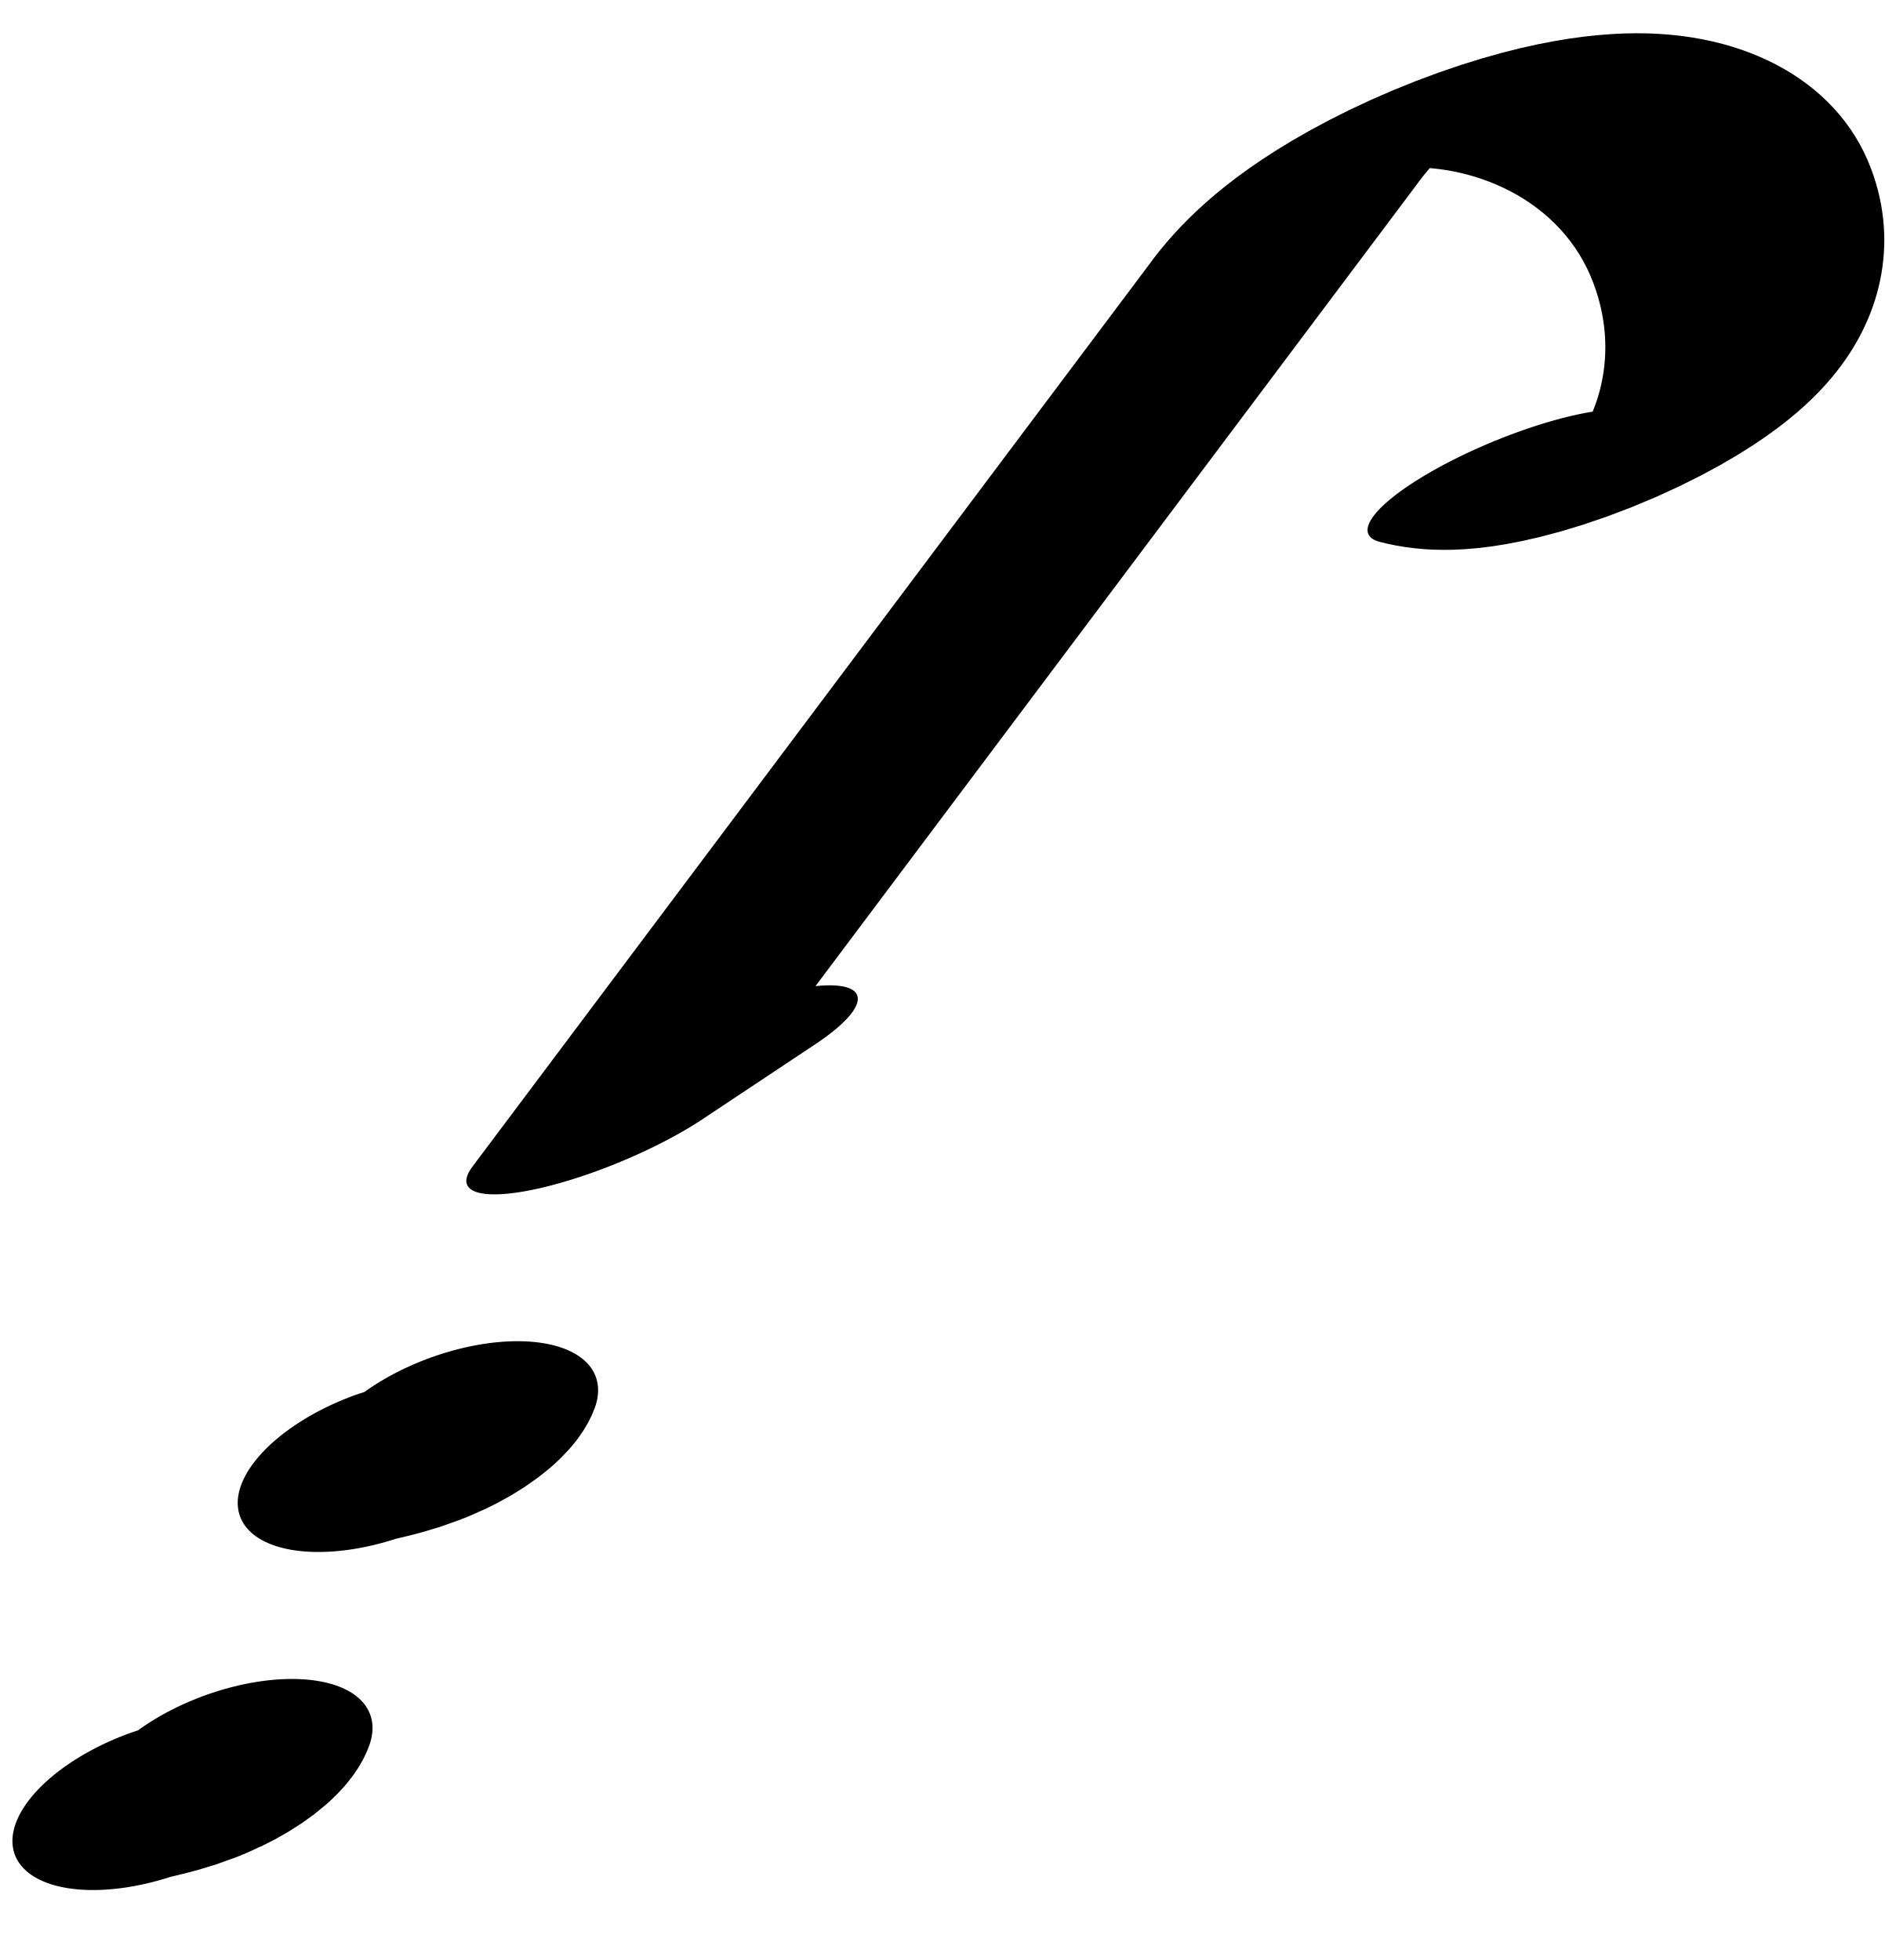
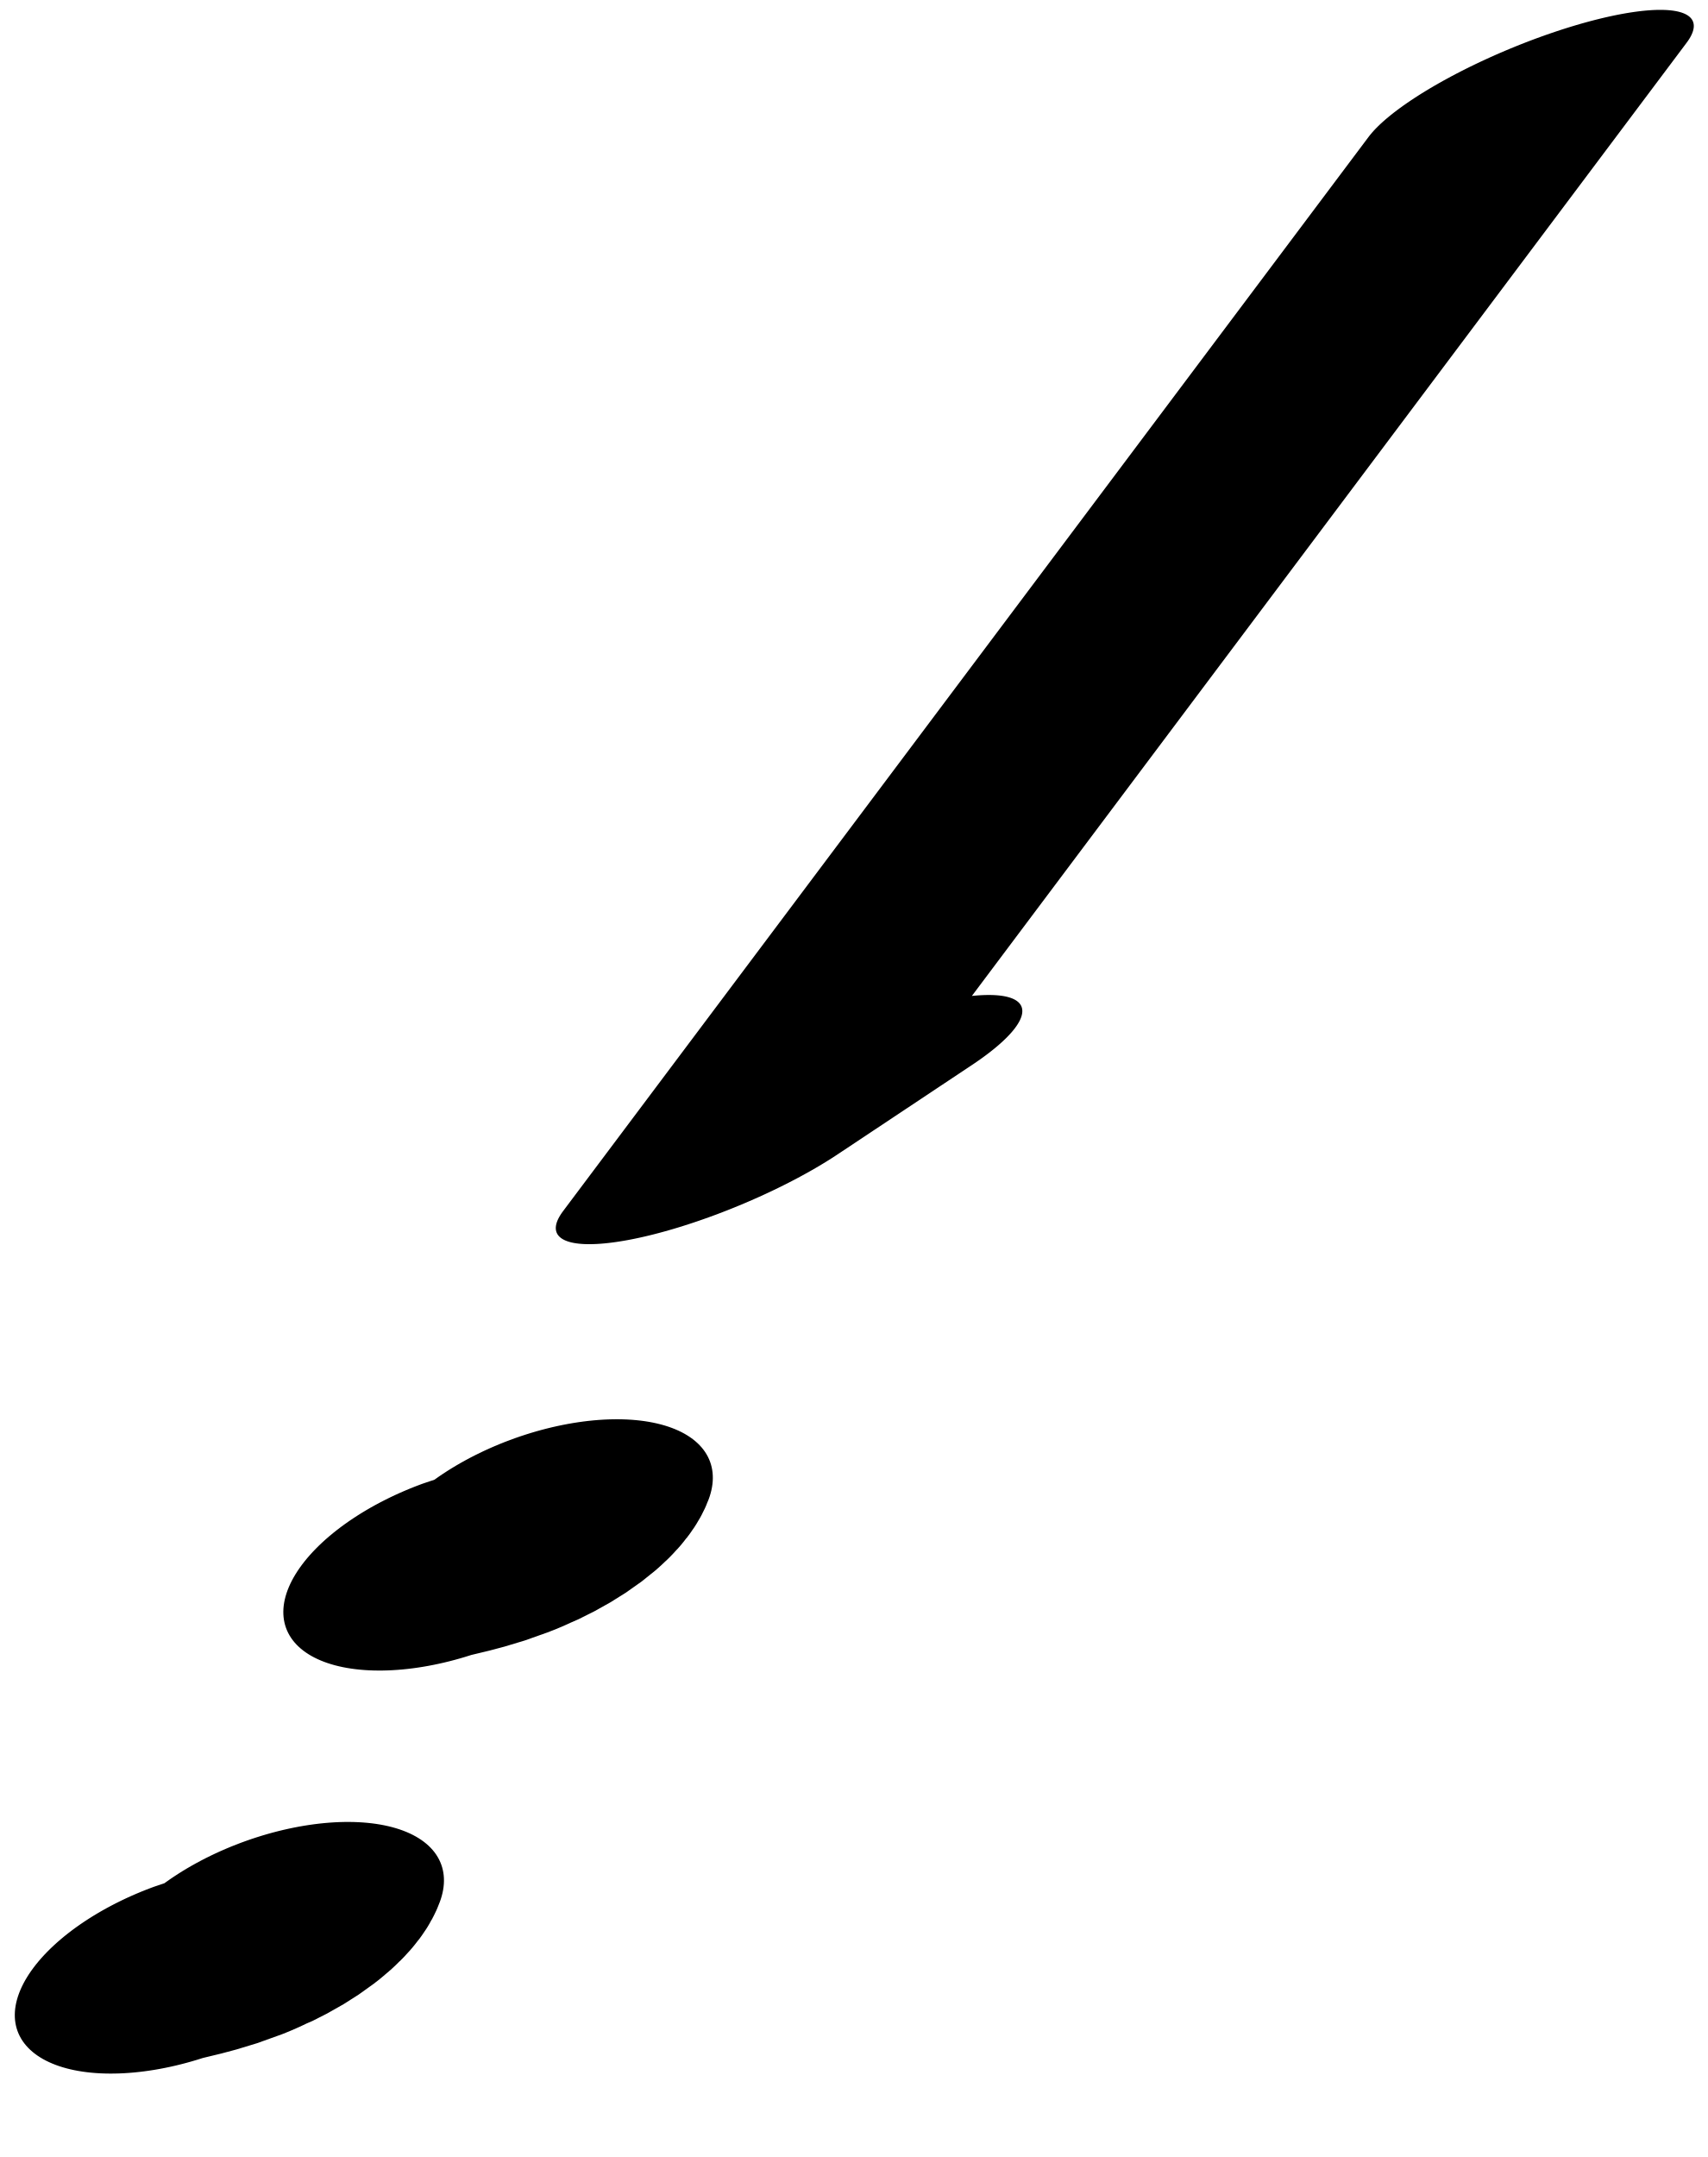
- <svg xmlns="http://www.w3.org/2000/svg" width="25" height="26" viewBox="0 0 25 26">
-   <path fill="none" stroke-width="32.529" stroke-linecap="round" stroke-linejoin="round" stroke="rgb(0%, 0%, 0%)" stroke-opacity="1" stroke-miterlimit="10" d="M 109.5 244.222 L 95.142 232.933 L 200.13 481.593 C 208.445 502.205 218.601 506.923 227.863 494.338 C 237.768 480.964 245.581 447.716 245.219 406.881 C 244.673 340.251 225.582 303.932 212.299 344.035 " transform="matrix(0.113137, -0.0468644, -0.0117155, -0.0282833, 0, 26)" />
-   <path fill="none" stroke-width="38.044" stroke-linecap="round" stroke-linejoin="round" stroke="rgb(0%, 0%, 0%)" stroke-opacity="1" stroke-miterlimit="10" d="M 67.129 85.399 C 70.966 85.403 75.29 81.936 77.793 87.786 " transform="matrix(0.097754, -0.0355797, -0.0177892, -0.048877, 0, 26)" />
-   <path fill="none" stroke-width="38.044" stroke-linecap="round" stroke-linejoin="round" stroke="rgb(0%, 0%, 0%)" stroke-opacity="1" stroke-miterlimit="10" d="M 25.392 24.033 C 29.229 24.037 33.553 20.57 36.034 26.516 " transform="matrix(0.097754, -0.0355797, -0.0177892, -0.048877, 0, 26)" />
+ <svg xmlns="http://www.w3.org/2000/svg" width="19" height="24" viewBox="0 0 19 24">
+   <path fill="none" stroke-width="32.529" stroke-linecap="round" stroke-linejoin="round" stroke="rgb(0%, 0%, 0%)" stroke-opacity="1" stroke-miterlimit="10" d="M 200.13 481.593 L 95.142 232.933 L 109.5 244.222 " transform="matrix(0.113137, -0.0468644, -0.0117155, -0.0282833, 0, 24)" />
+   <path fill="none" stroke-width="38.044" stroke-linecap="round" stroke-linejoin="round" stroke="rgb(0%, 0%, 0%)" stroke-opacity="1" stroke-miterlimit="10" d="M 67.129 85.399 C 70.966 85.403 75.29 81.936 77.793 87.786 " transform="matrix(0.097754, -0.0355797, -0.0177892, -0.048877, 0, 24)" />
+   <path fill="none" stroke-width="38.044" stroke-linecap="round" stroke-linejoin="round" stroke="rgb(0%, 0%, 0%)" stroke-opacity="1" stroke-miterlimit="10" d="M 25.392 24.033 C 29.229 24.037 33.553 20.57 36.034 26.516 " transform="matrix(0.097754, -0.0355797, -0.0177892, -0.048877, 0, 24)" />
</svg>
